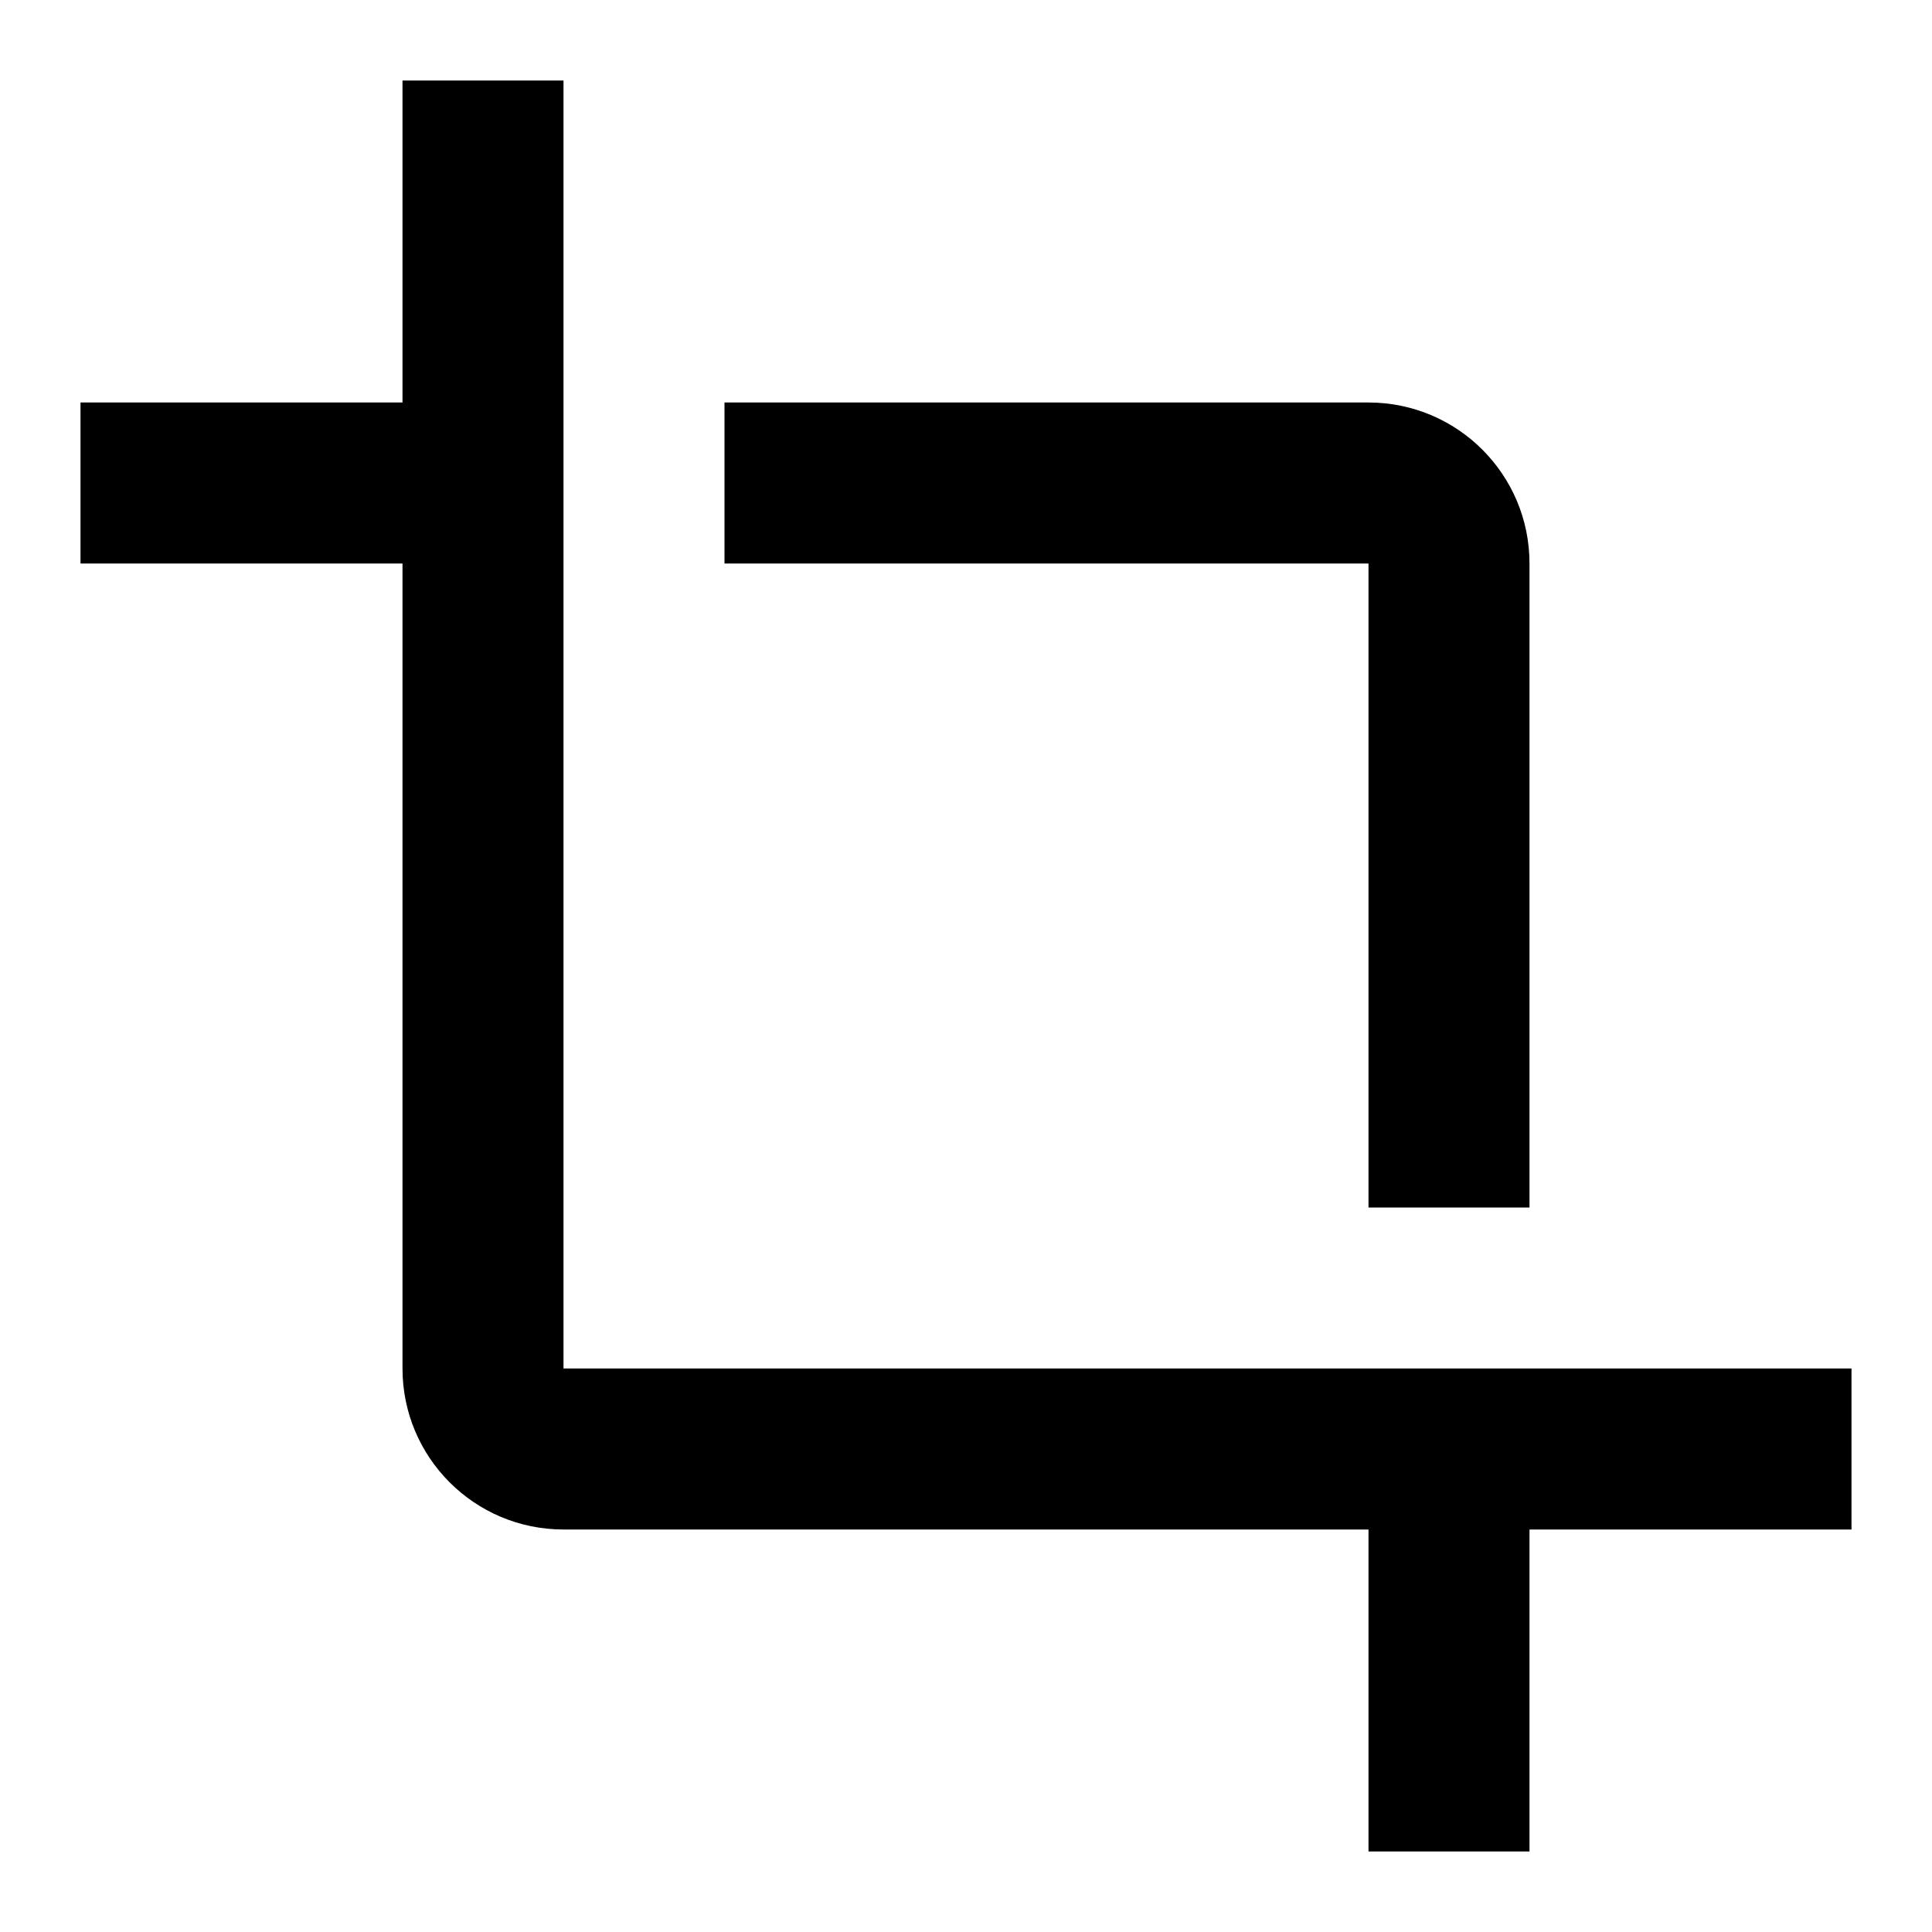
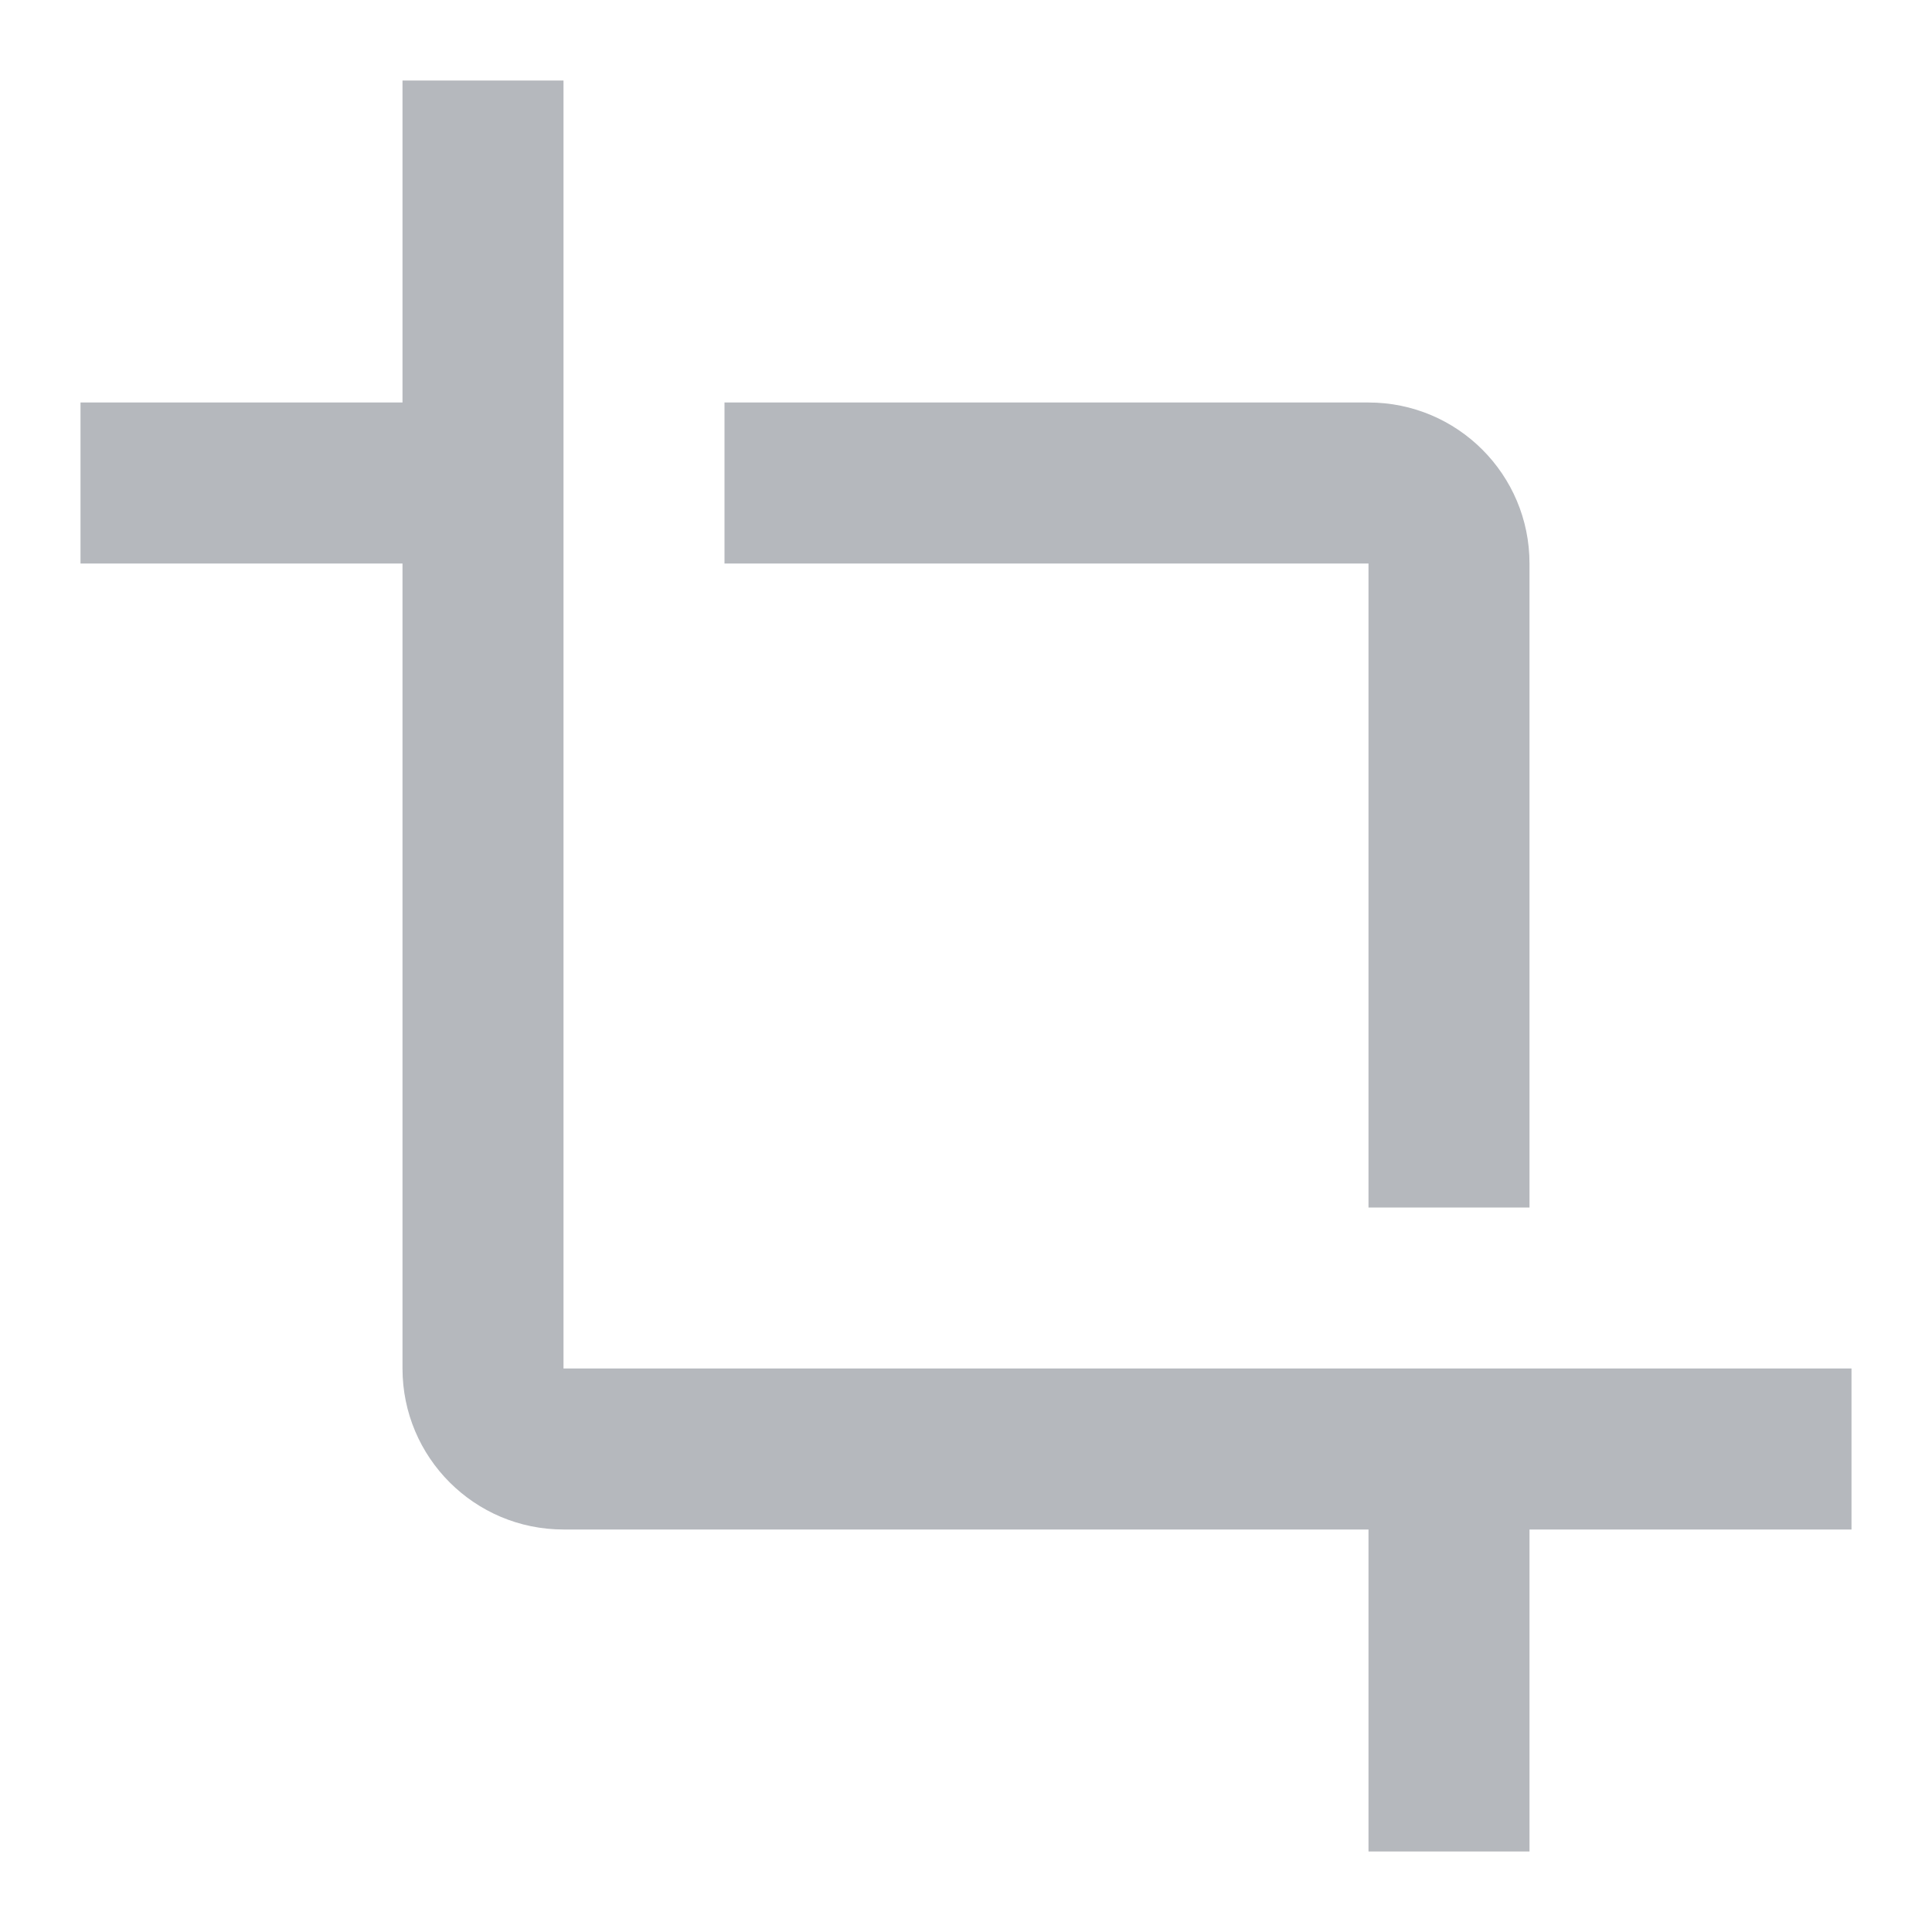
- <svg xmlns="http://www.w3.org/2000/svg" version="1" width="48" height="48" viewBox="0 0 48 48">
+ <svg xmlns="http://www.w3.org/2000/svg" version="1" fill="#B5B8BD" width="48" height="48" viewBox="0 0 48 48">
  <path fill="none" d="M0 0h48v48H0V0z" />
  <path d="M34 30h4V14c0-2.21-1.79-4-4-4H18v4h16v16zm-20 4V2h-4v8H2v4h8v20c0 2.21 1.79 4 4 4h20v8h4v-8h8v-4H14z" />
</svg>
